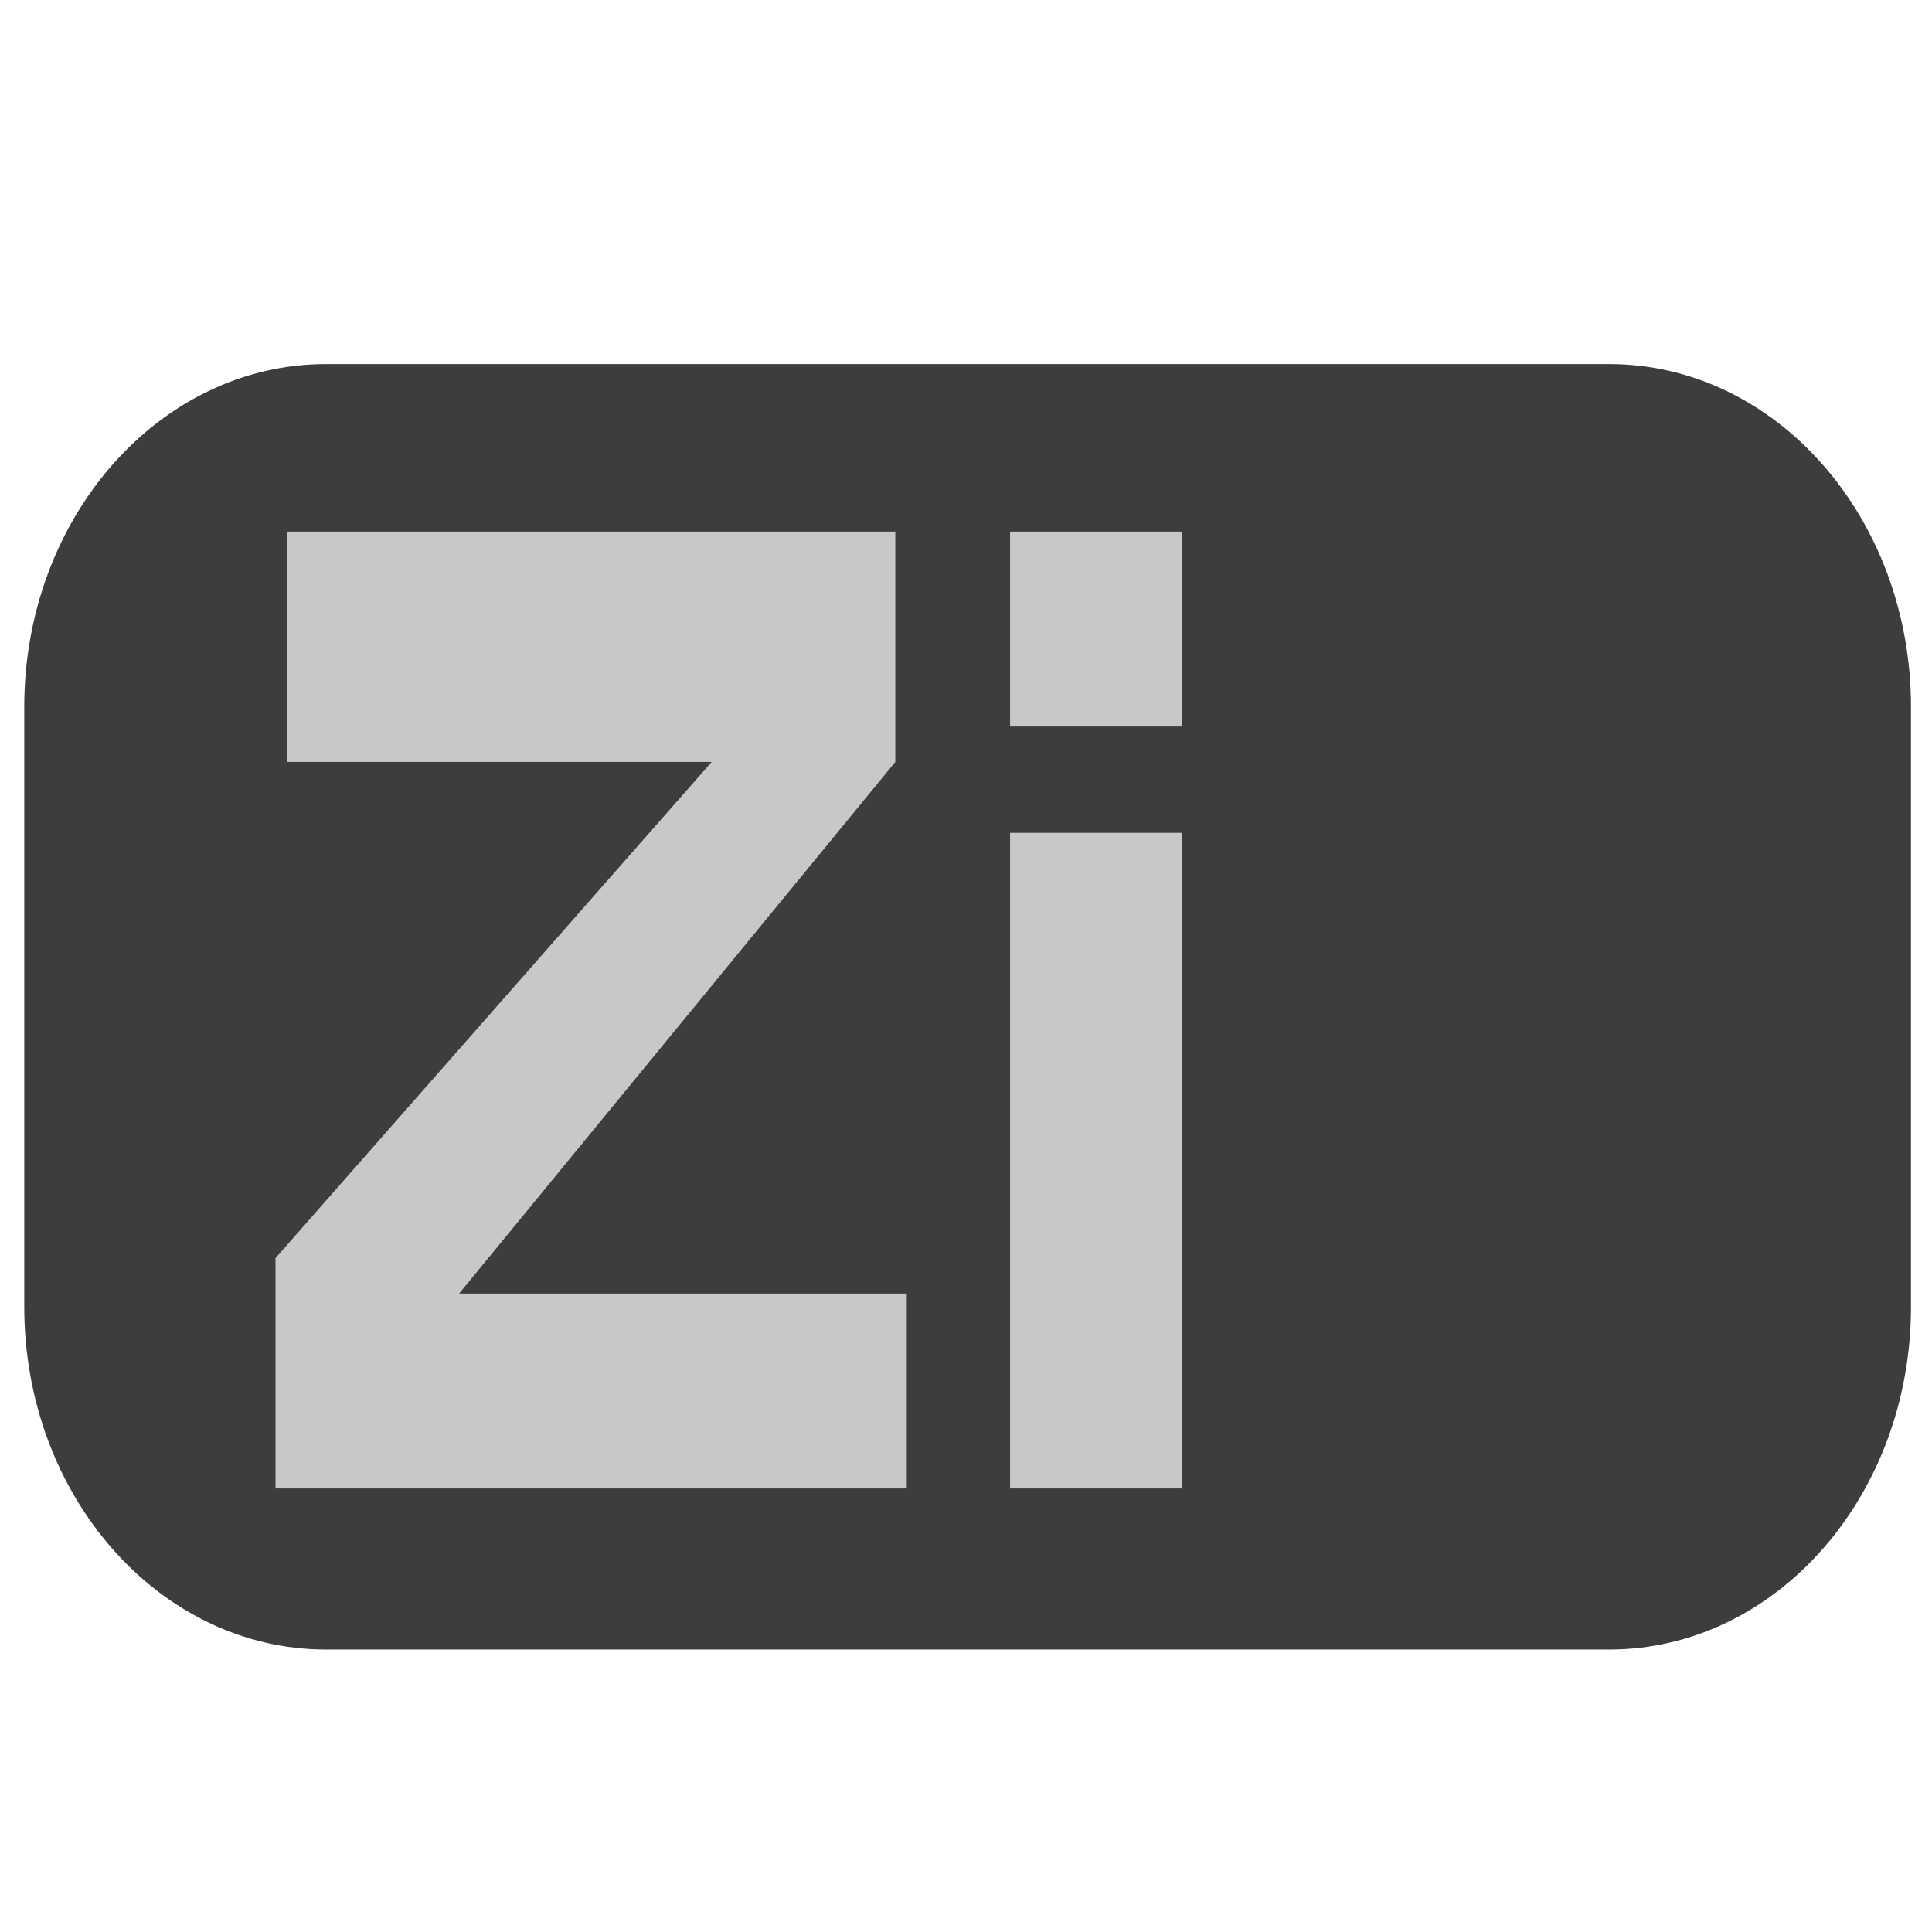
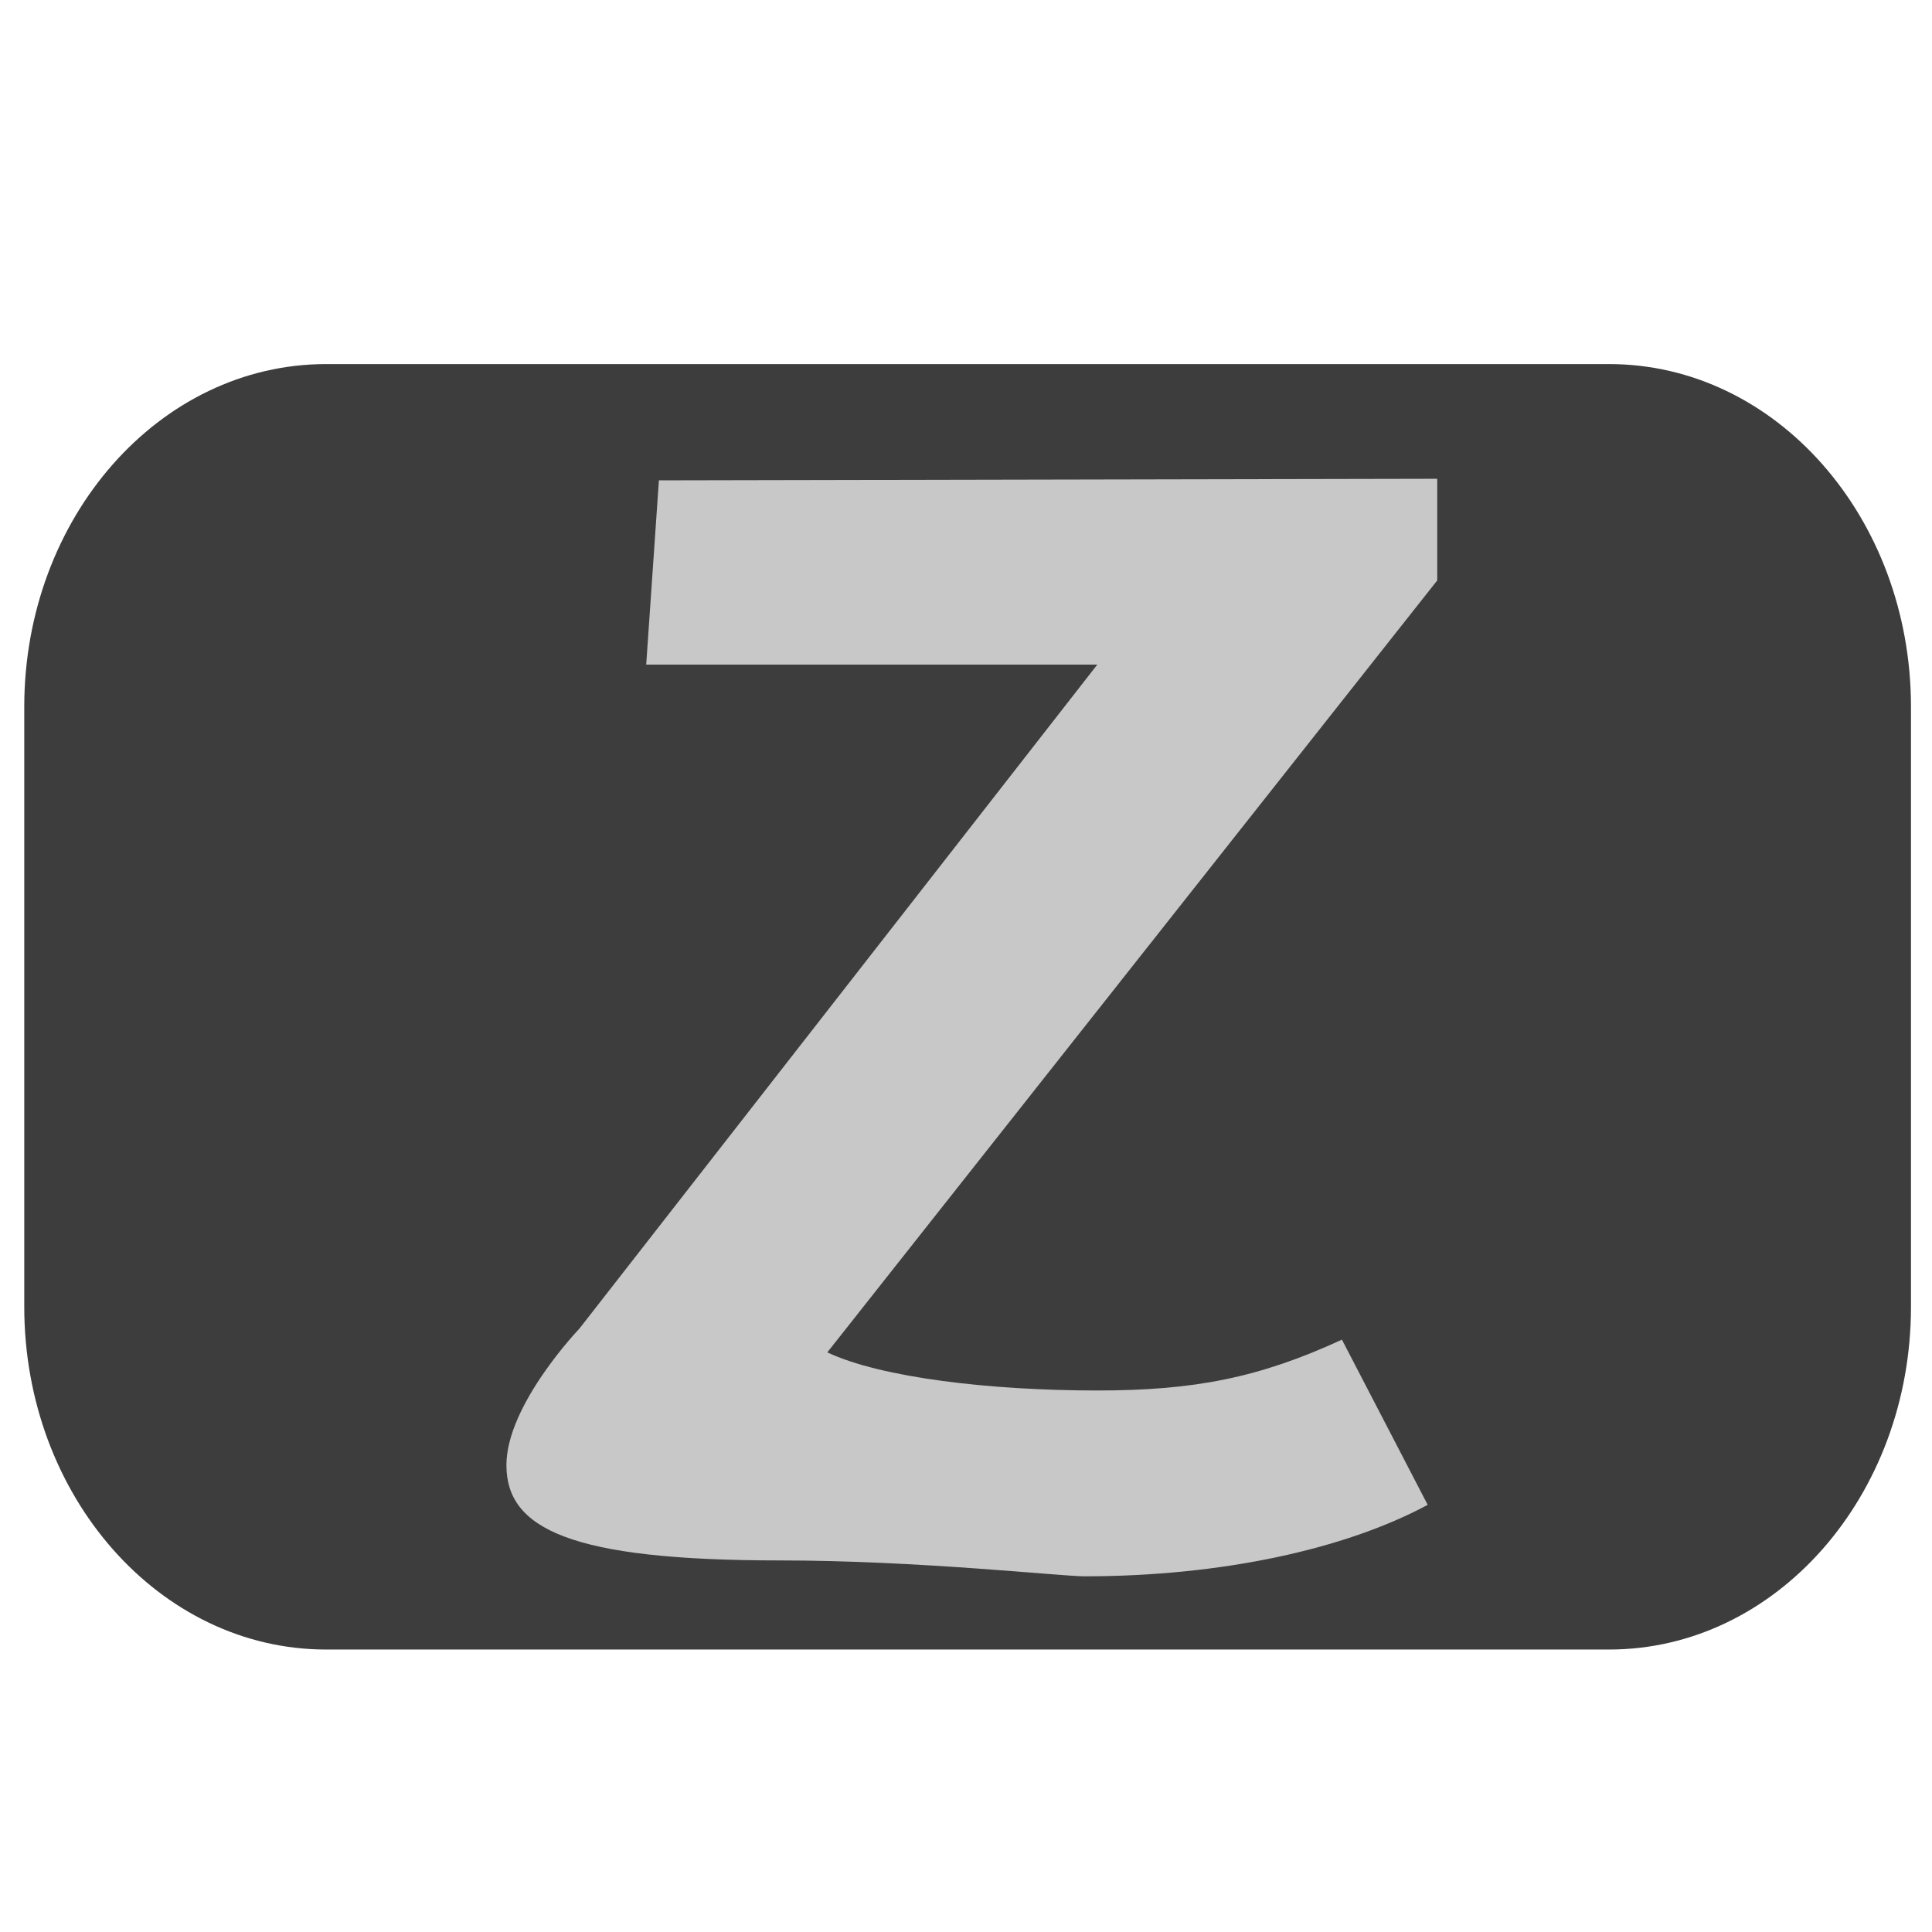
<svg xmlns="http://www.w3.org/2000/svg" width="512" height="512" viewBox="0 0 135.467 135.467" version="1.1" id="svg866">
  <defs id="defs860" />
  <g id="layer1">
    <rect style="fill:#3d3d3d;fill-opacity:1;stroke-width:10.583;stroke-linecap:round;stroke-linejoin:round" id="rect1431" width="132.292" height="90.133" x="1.701" y="25.528" rx="21.167" ry="24.035" />
-     <g aria-label="Zi" transform="scale(0.804846,1.242474)" id="text836" style="font-style:normal;font-weight:normal;font-size:15.824px;line-height:1.25;font-family:sans-serif;fill:#c8c8c8;fill-opacity:1;stroke:none;stroke-width:0.265">
-       <path d="M 25,30 H 78 V 43 L 40,73 H 79 V 84 H 24 V 71 L 62,43 H 25 Z" style="font-style:normal;font-variant:normal;font-weight:normal;font-stretch:normal;font-size:75.956px;font-family:Alpenkreuzer;-inkscape-font-specification:Alpenkreuzer;fill:#c8c8c8;fill-opacity:1;stroke-width:0.265" id="path838" />
-       <path d="M 88,30 H 103 V 41 H 88 Z M 88,47 H 103 V 84 H 88 Z" style="font-style:normal;font-variant:normal;font-weight:normal;font-stretch:normal;font-size:75.956px;font-family:Alpenkreuzer;-inkscape-font-specification:Alpenkreuzer;fill:#c8c8c8;fill-opacity:1;stroke-width:0.265" id="path840" />
+     <g aria-label="Zi" transform="matrix(1.76452,0,0,2.723961,-167.3078,-42.43005)" id="text836" style="font-style:normal;font-weight:normal;font-size:15.824px;line-height:1.25;font-family:sans-serif;fill:#c8c8c8;fill-opacity:1;stroke:none;stroke-width:0.121">
+       <g aria-label="Z" transform="scale(1.242474,0.804846)" id="text859" style="font-weight:bold;font-size:50.8px;line-height:1.25;font-family:Montserrat;-inkscape-font-specification:'Montserrat Bold';fill:#c8c8c8;fill-opacity:1;stroke-width:0.032">
+         <path d="m 97.387,34.716 -0.406,5.893 h 14.427 l -16.561,21.234 c 0,0 -2.337,2.438 -2.337,4.369 0,2.032 2.032,3.048 8.738,3.048 4.42,0 8.992,0.508 9.754,0.508 4.369,0 8.331,-0.864 10.973,-2.286 l -2.743,-5.283 c -2.642,1.219 -4.724,1.626 -7.823,1.626 -3.404,0 -6.909,-0.406 -8.636,-1.219 l 19.507,-24.689 v -3.251 z" style="font-style:normal;font-variant:normal;font-weight:bold;font-stretch:normal;font-size:50.8px;font-family:Postface;-inkscape-font-specification:'Postface Bold';fill:#c8c8c8;fill-opacity:1;stroke-width:0.032" id="path861" />
+       </g>
    </g>
  </g>
</svg>
